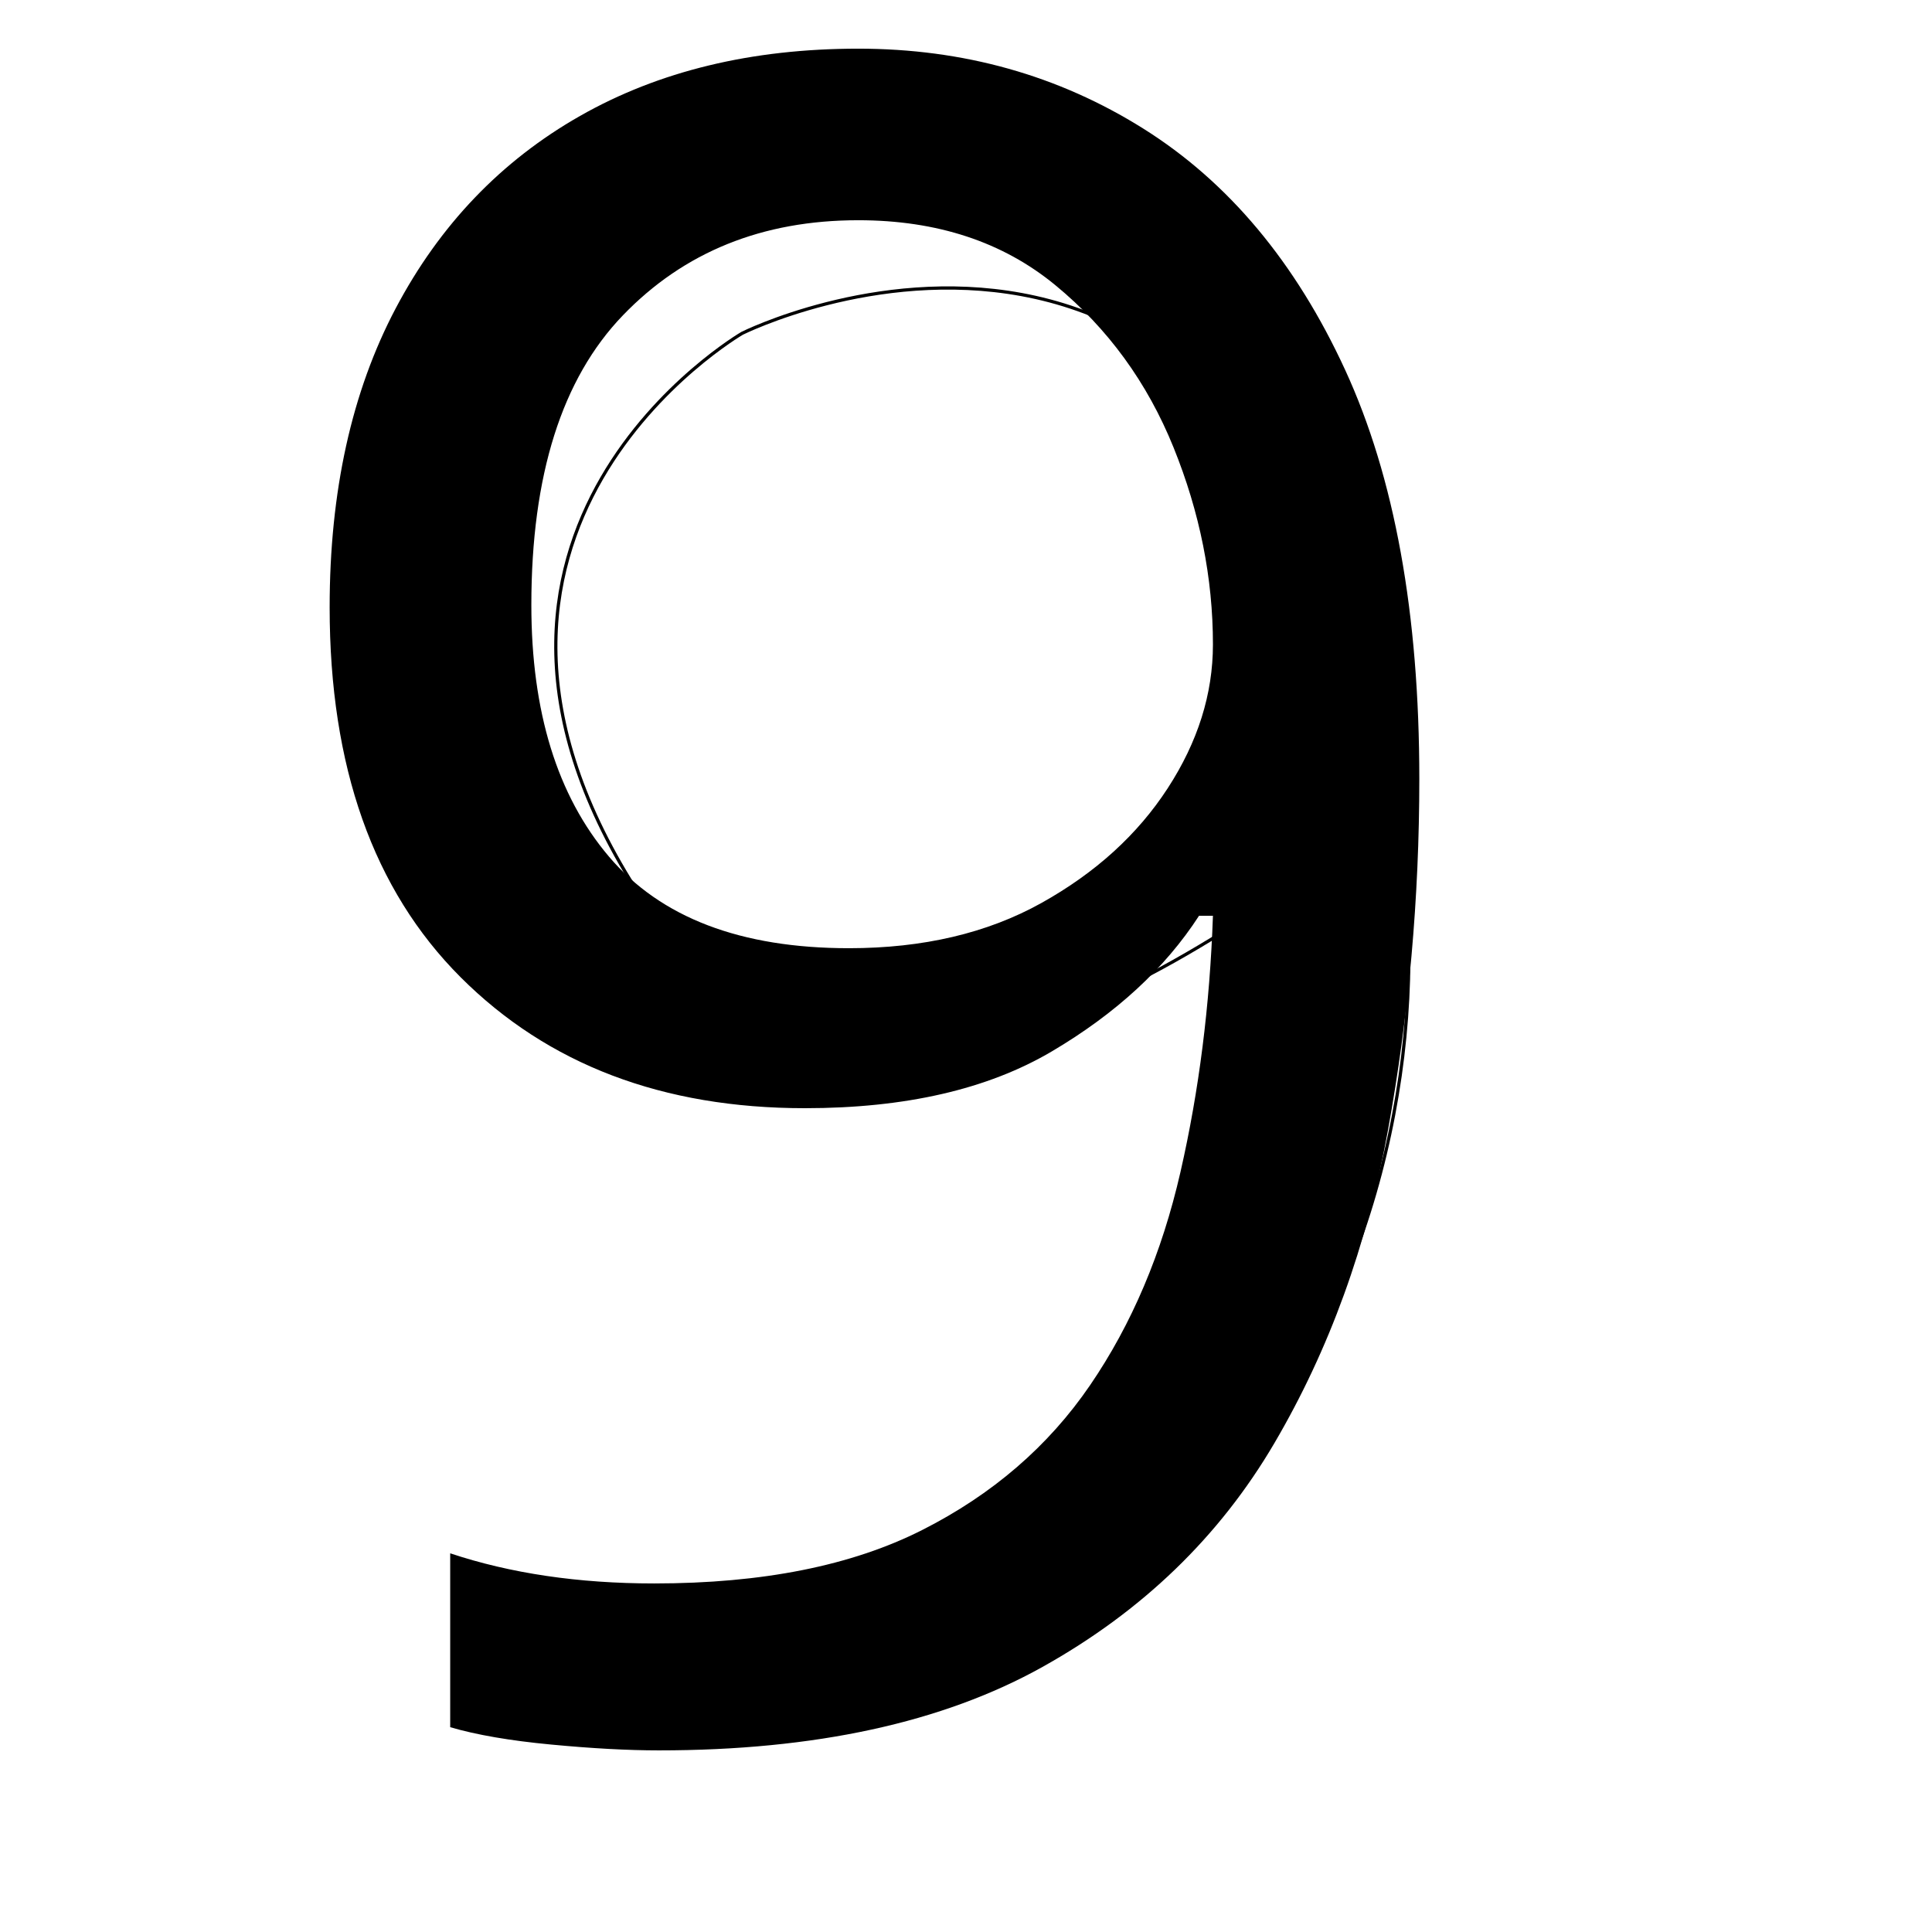
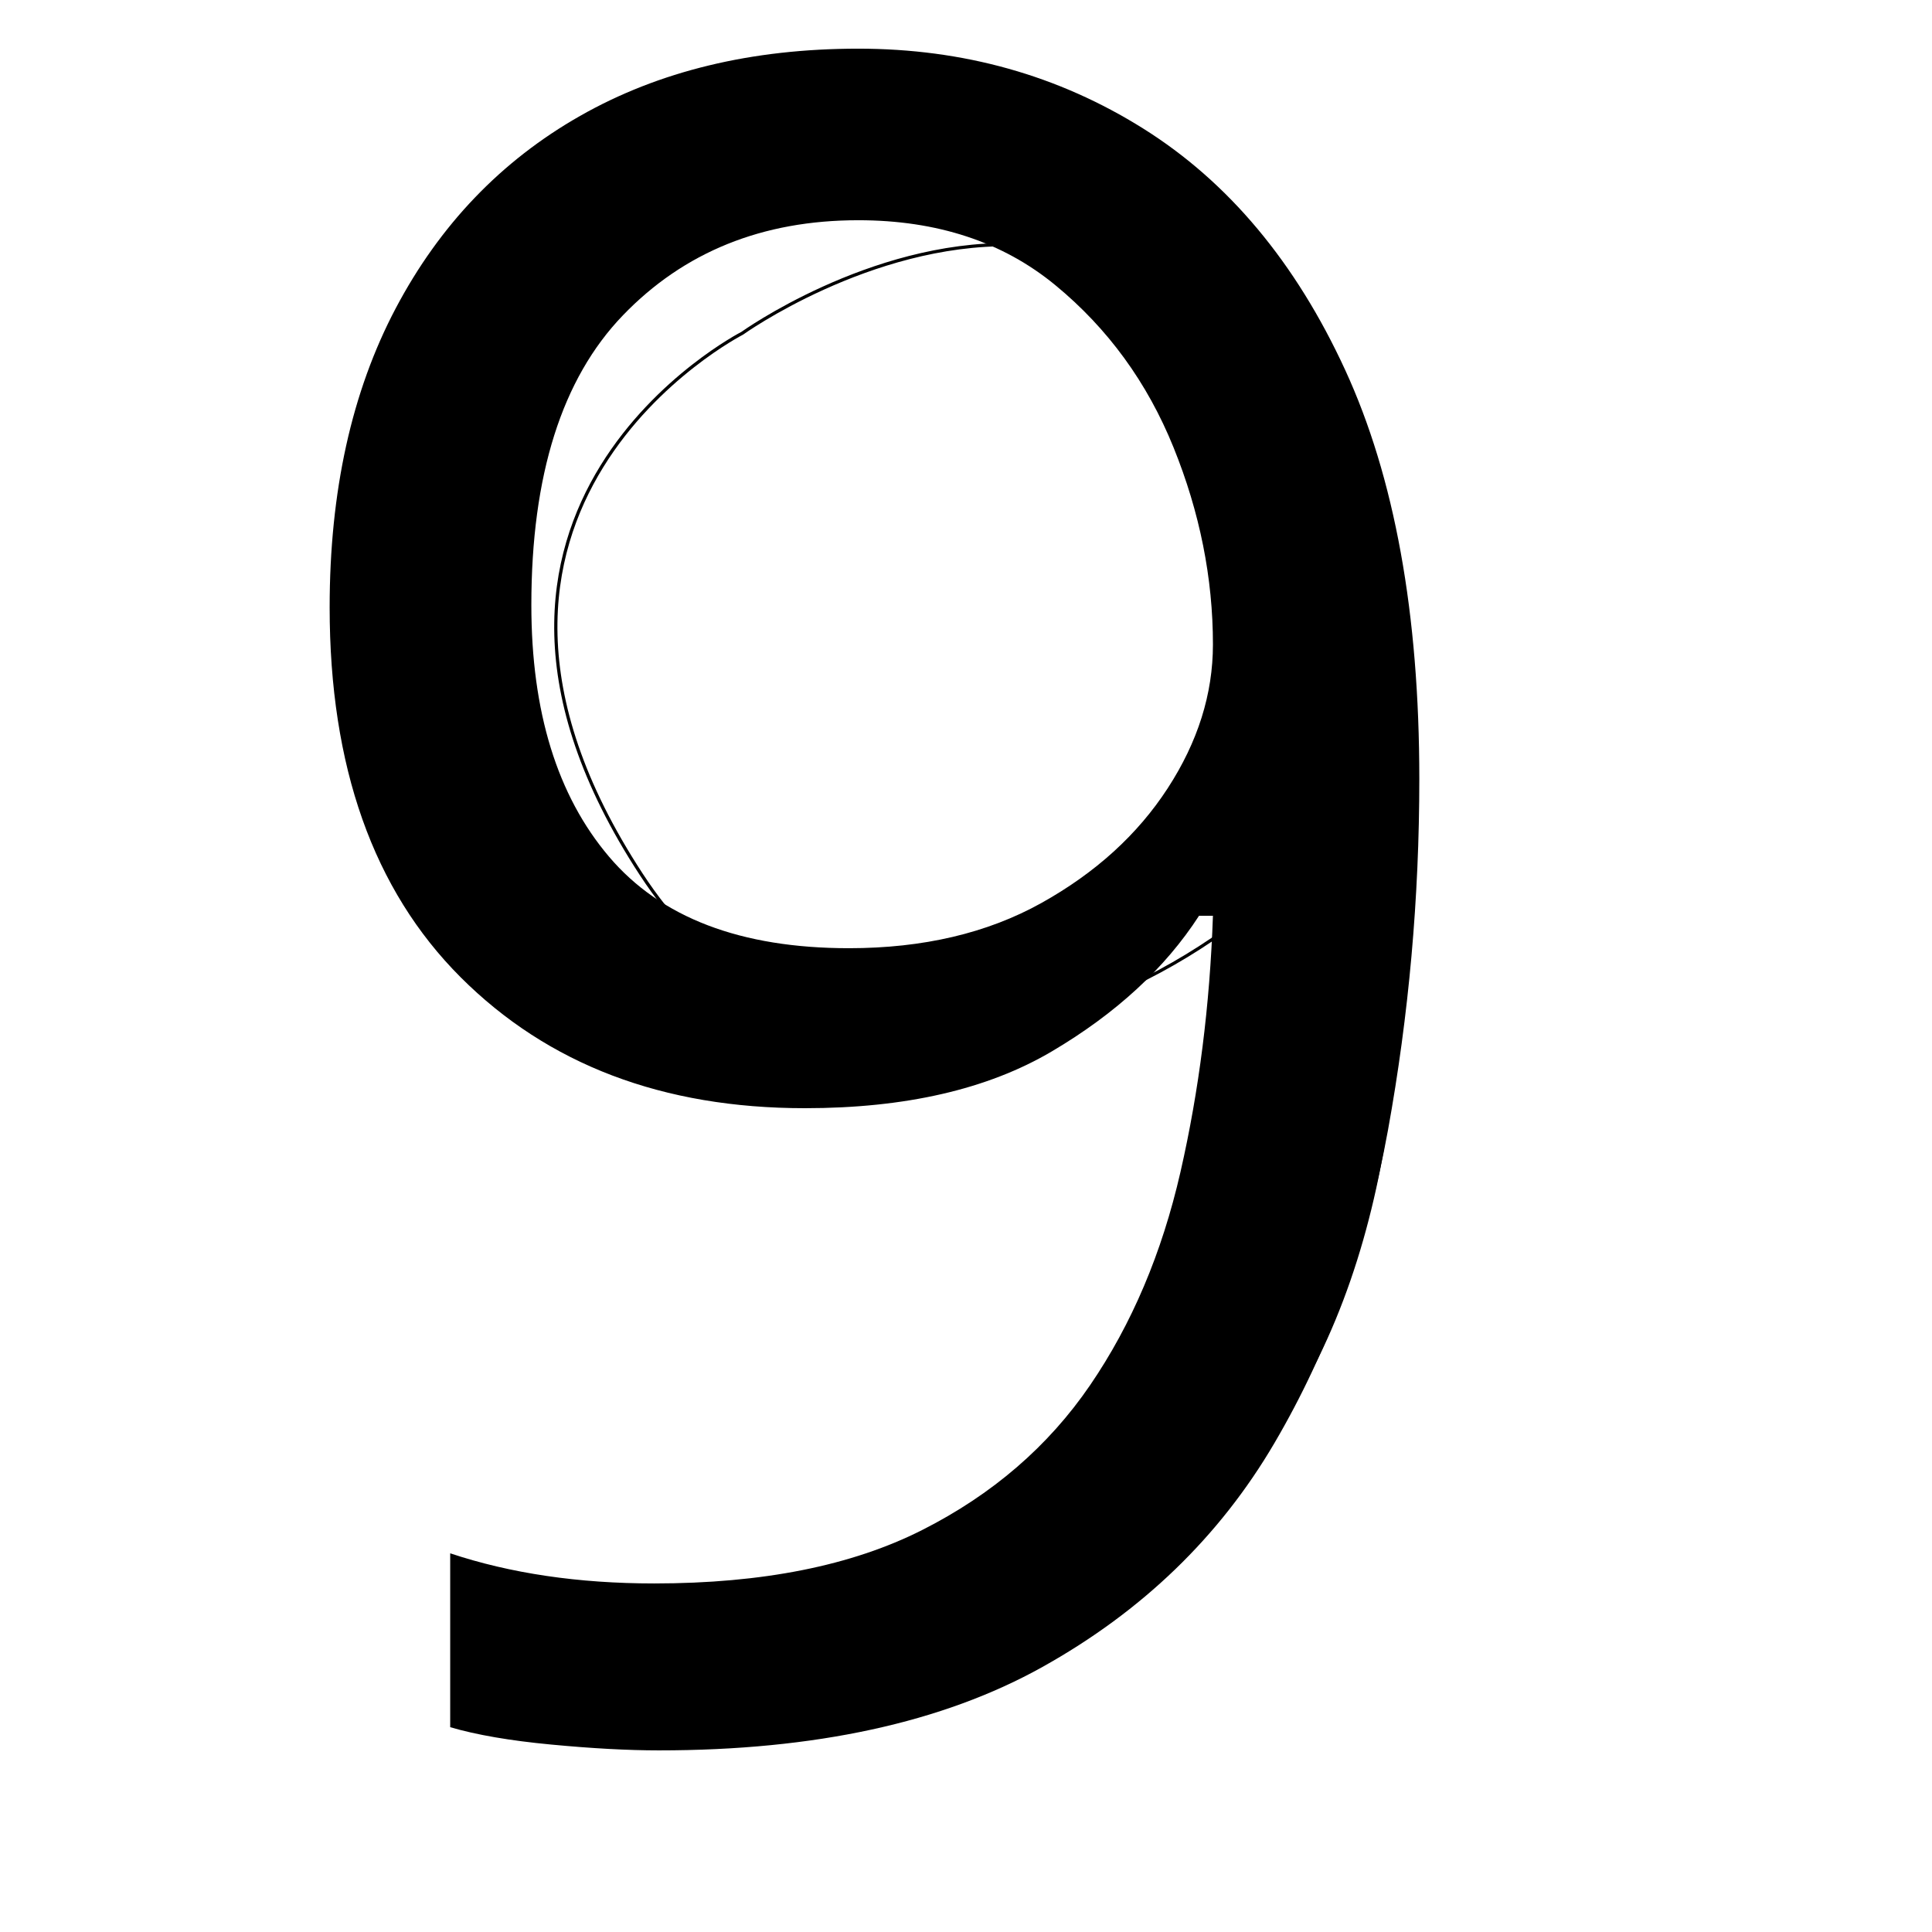
<svg xmlns="http://www.w3.org/2000/svg" version="1.1" id="Layer_1" x="0px" y="0px" width="600px" height="600px" viewBox="0 0 600 600" enable-background="new 0 0 600 600" xml:space="preserve">
  <text transform="matrix(1 0 0 1 66.375 536.3945)" font-family="'Raavi'" font-size="720">9</text>
-   <path fill="none" stroke="#000000" stroke-miterlimit="10" d="M433.5,253.5c-39-232-203-150-203-150s-105.757,61.447-31.378,175.224  S409.5,264.5,433.5,253.5c22,112-44.5,294-239,269" />
+   <path fill="none" stroke="#000000" stroke-miterlimit="10" d="M427.113,222.472C388.113-9.528,230.5,103.5,230.5,103.5  s-105.757,54.223-31.378,168C273.501,385.277,431.341,276.539,427.113,222.472c22,112,5.096,324.606-226.518,282.608" />
</svg>
